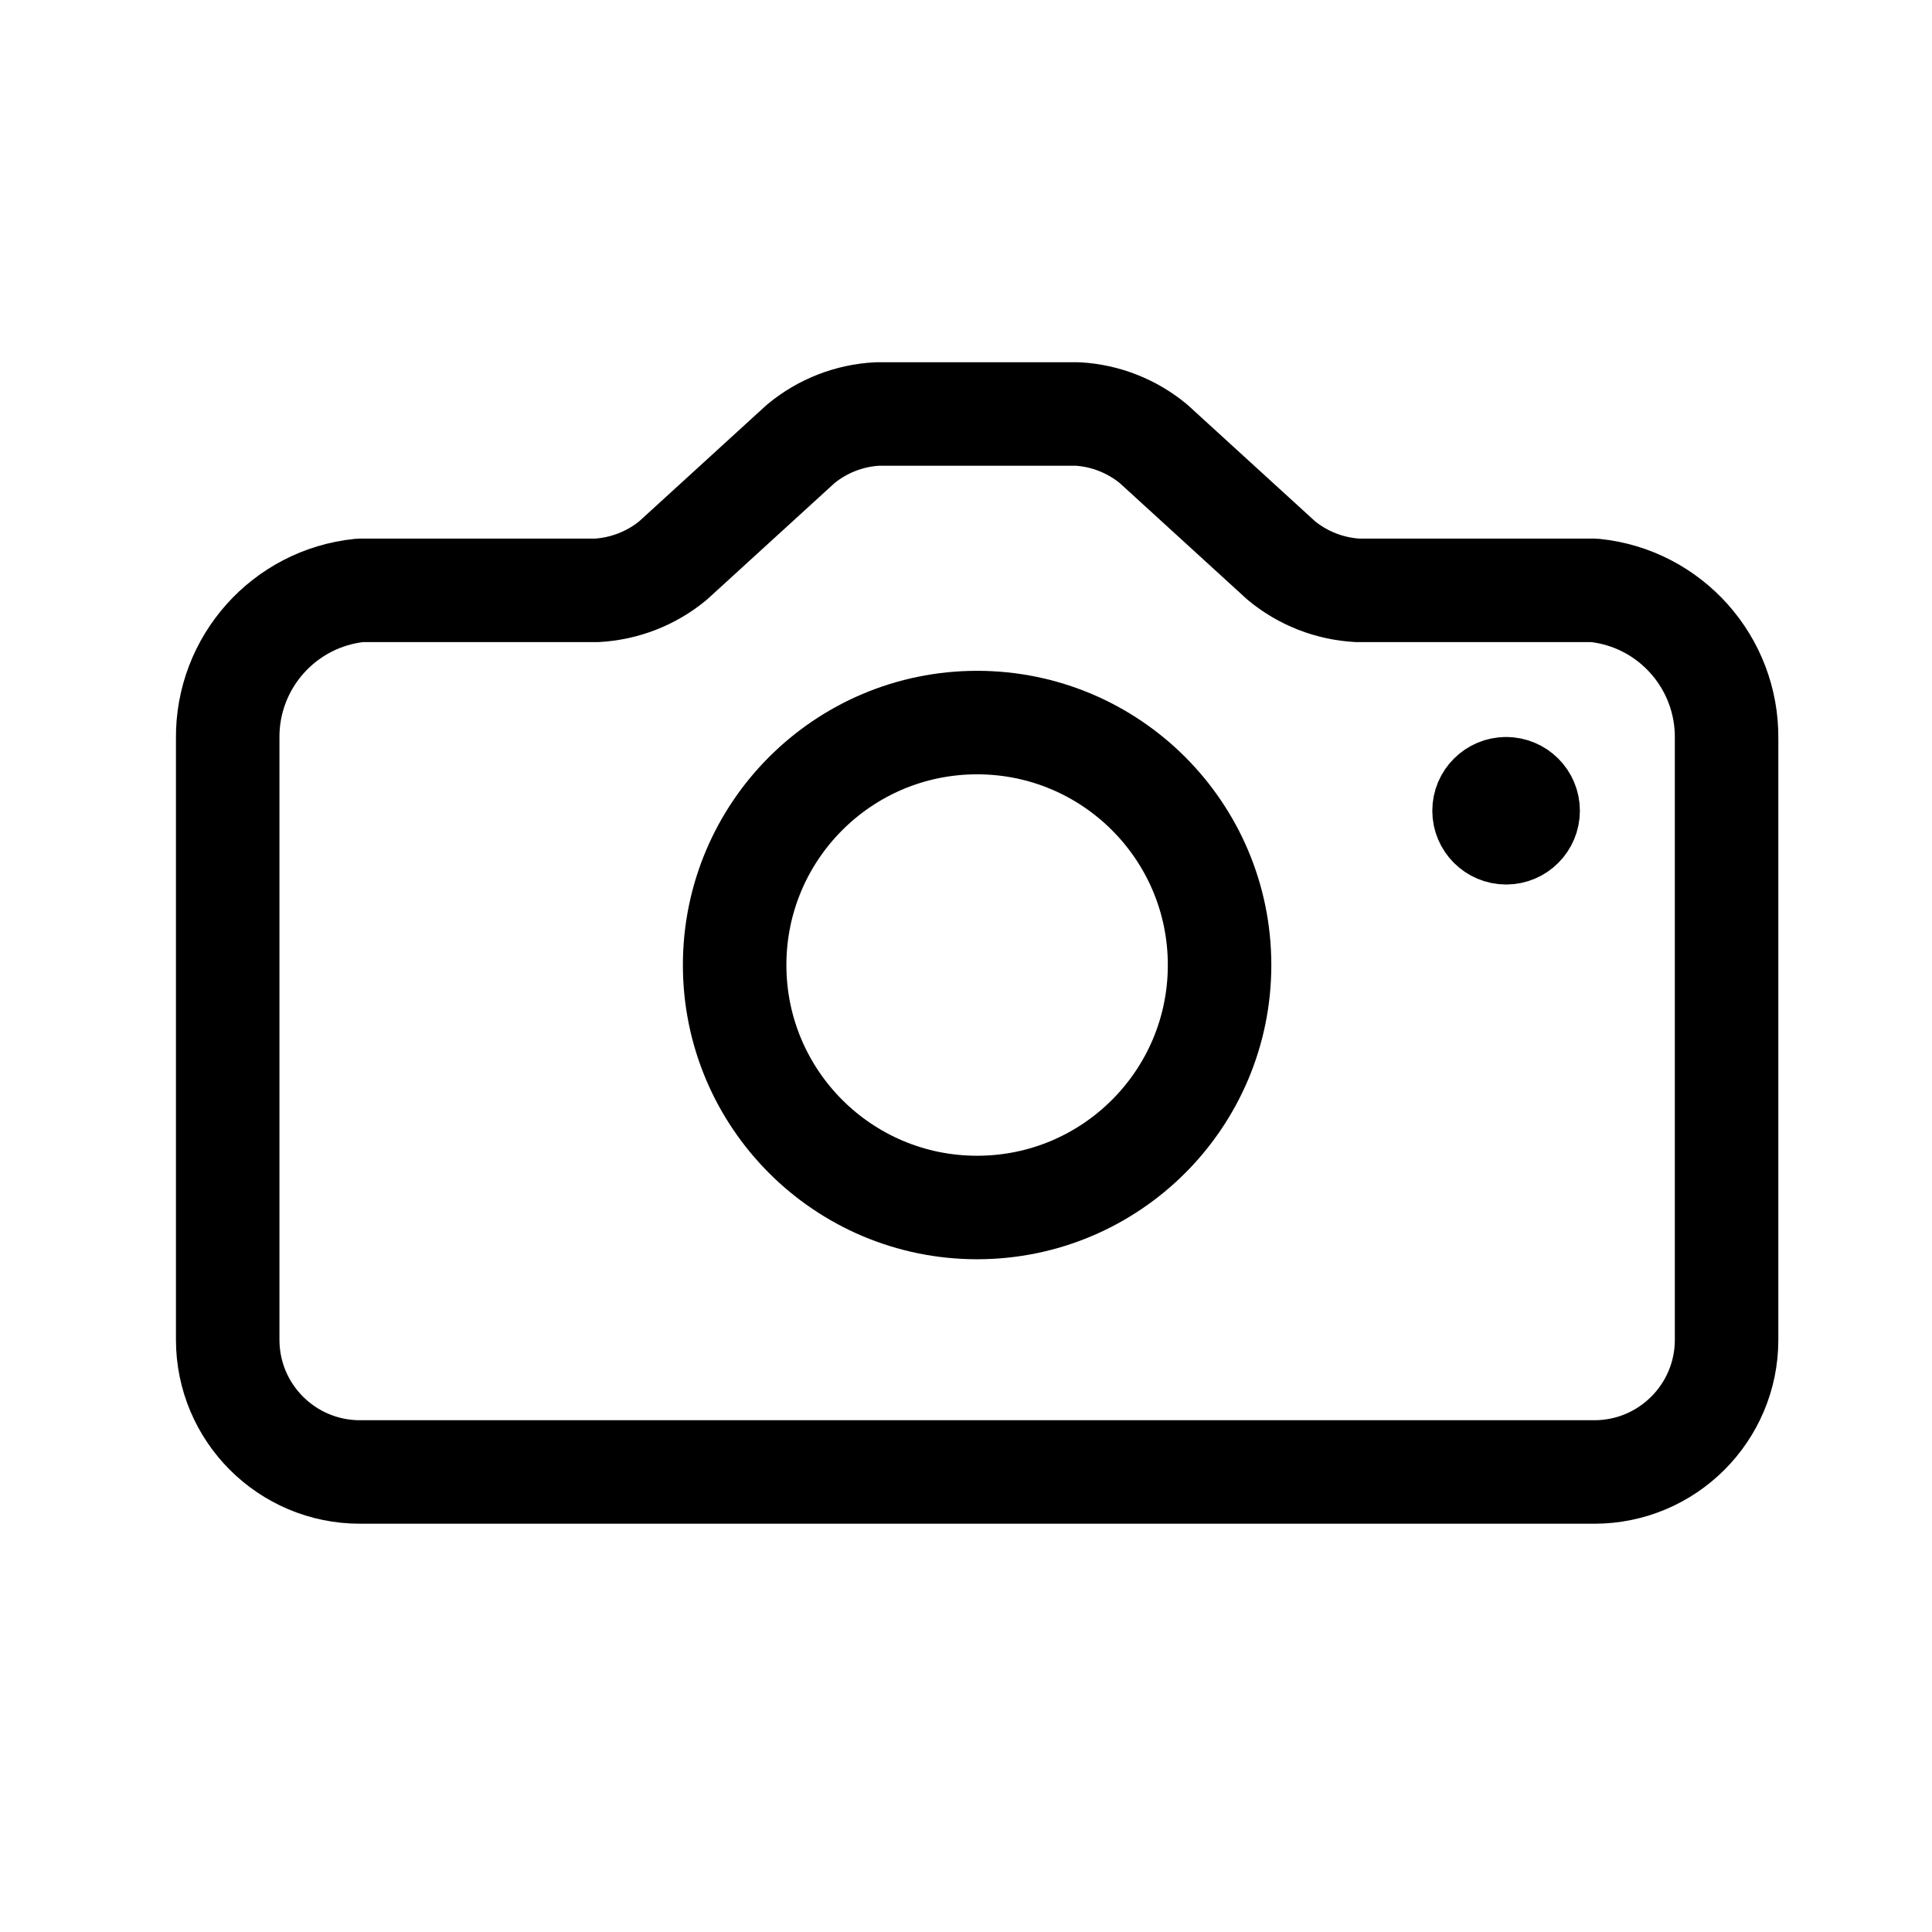
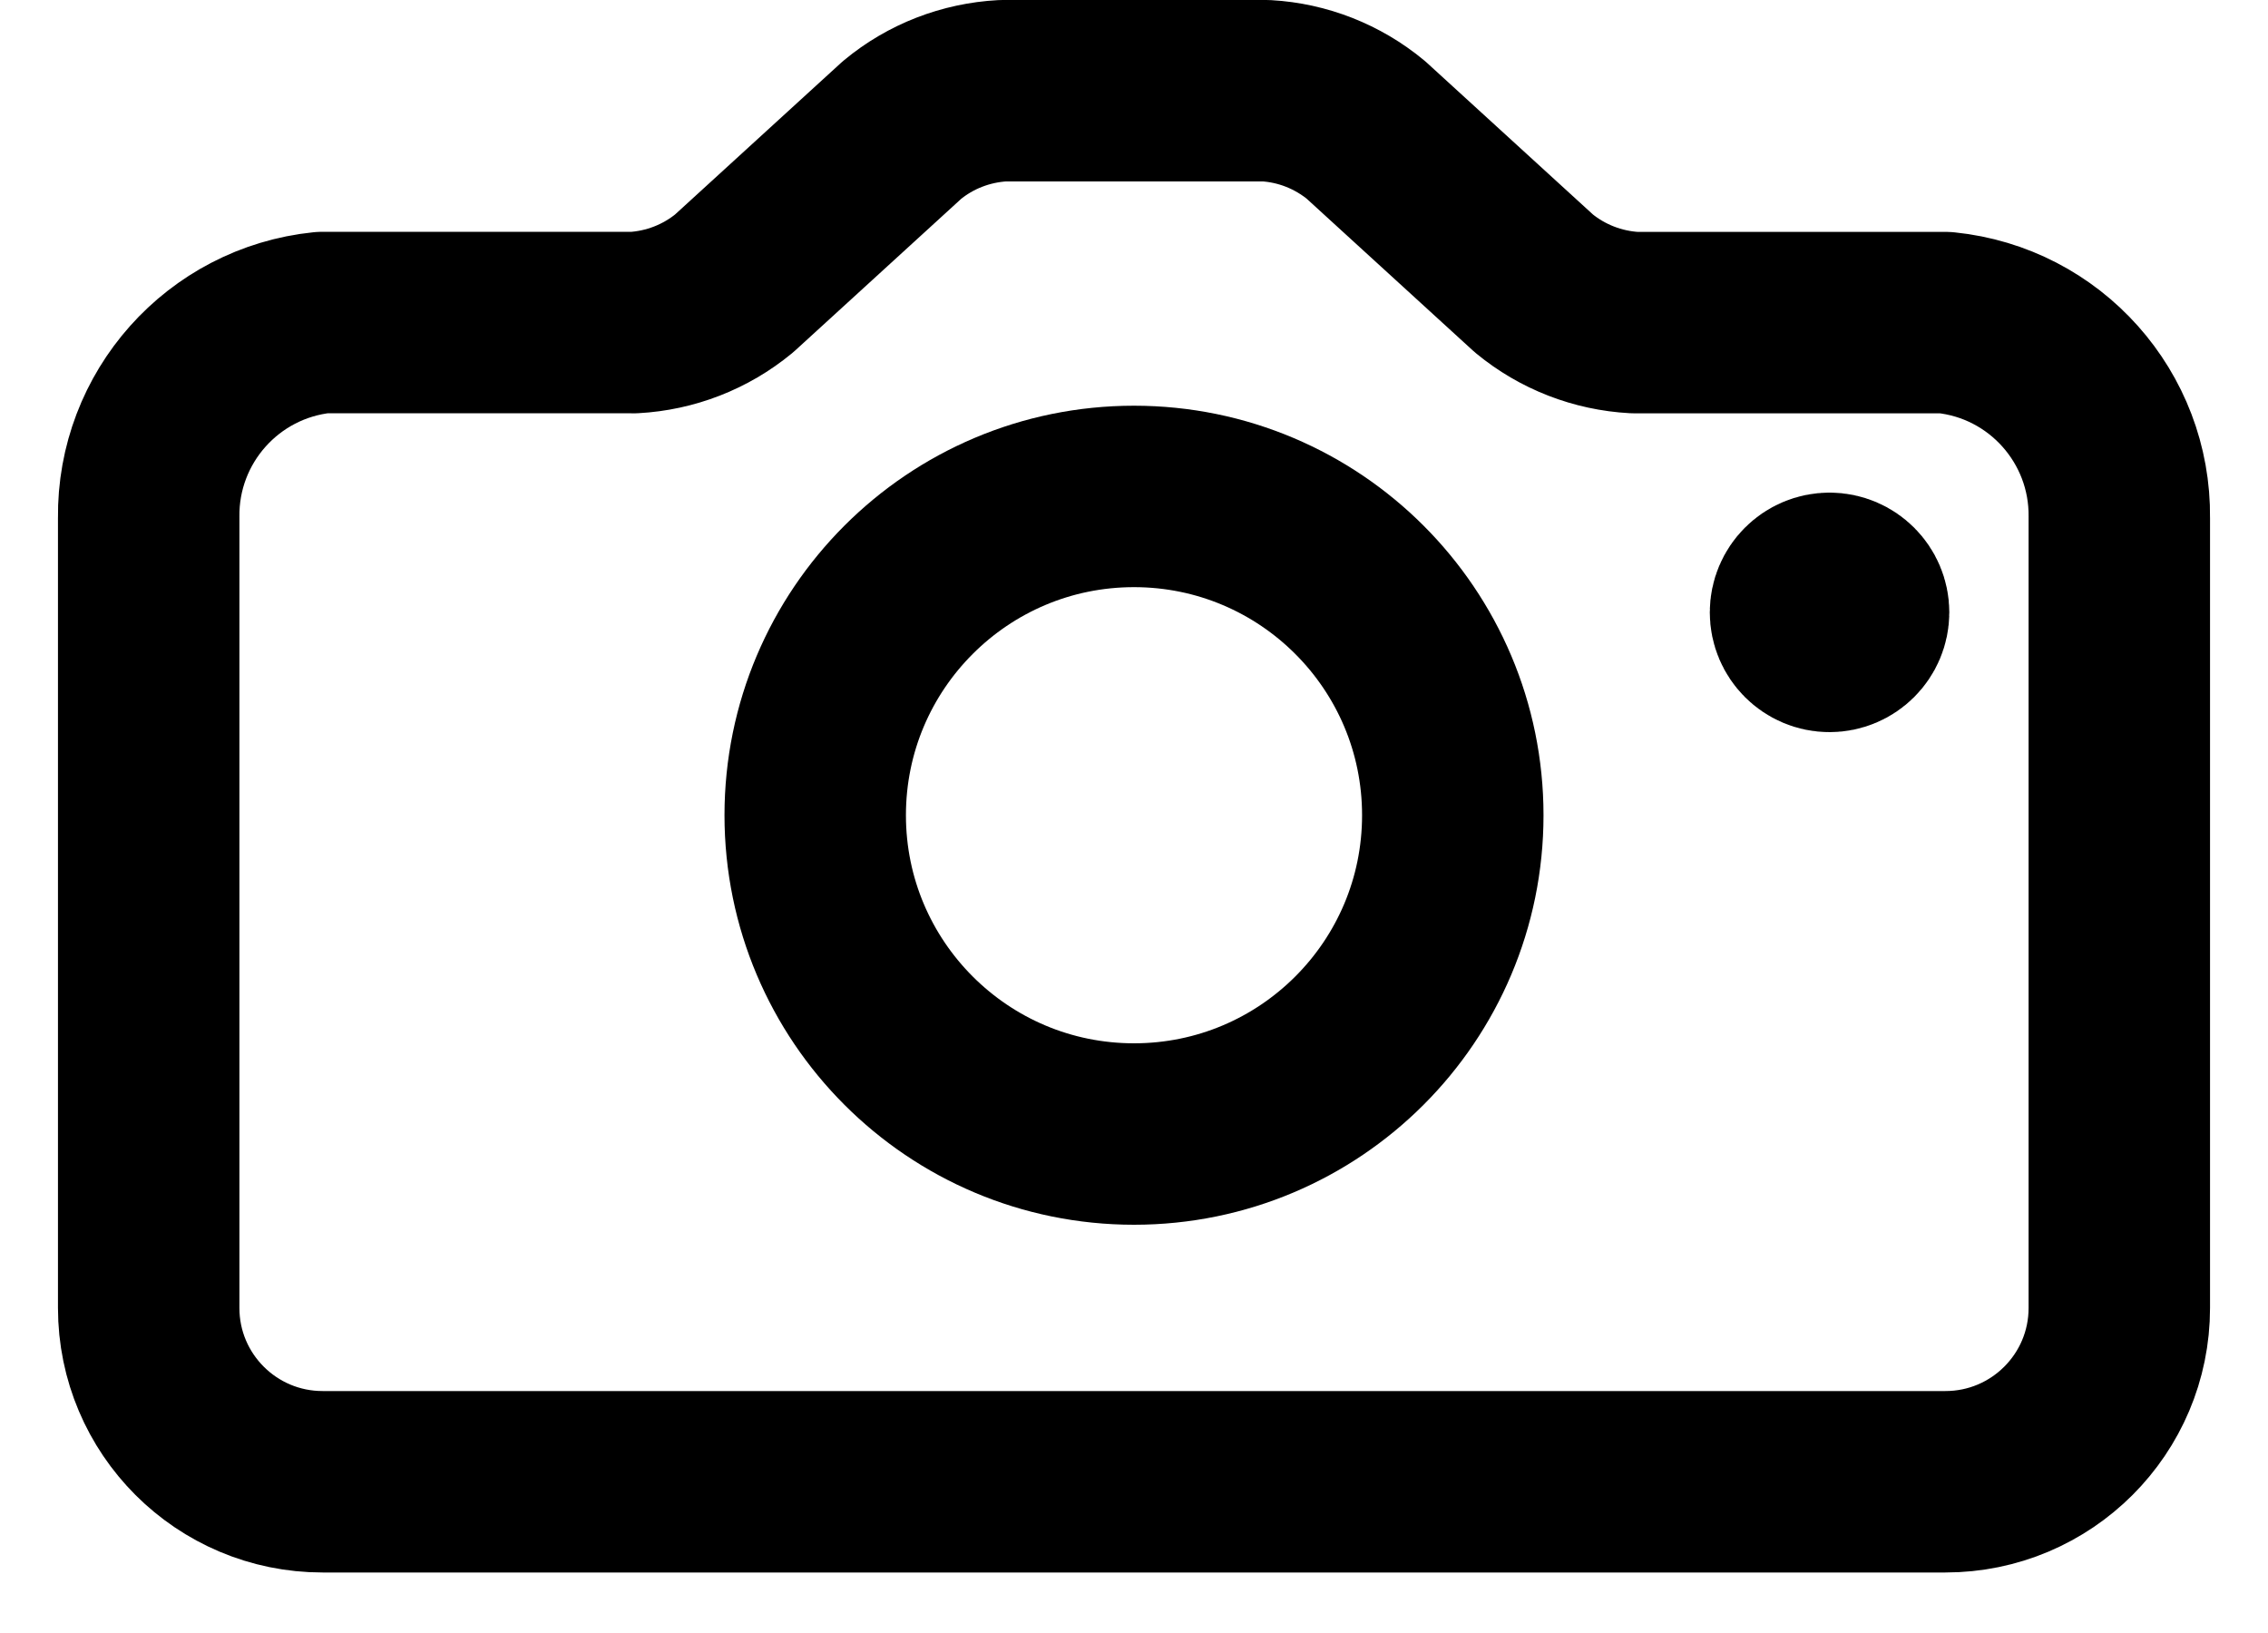
- <svg xmlns="http://www.w3.org/2000/svg" width="28px" height="28px" viewBox="0 0 28 28" version="1.1">
-   <g id="tool-" stroke="none" stroke-width="1" fill="none" fill-rule="evenodd">
-     <rect id="Rectangle" x="0" y="0" width="28" height="28" />
-     <path d="M8.644,8.556 C9.05,8.534 9.439,8.383 9.753,8.124 L11.606,6.432 C11.92,6.173 12.308,6.021 12.715,6 L15.618,6 C16.021,6.023 16.406,6.175 16.717,6.432 L18.57,8.124 C18.884,8.383 19.272,8.534 19.679,8.556 L23.106,8.556 C24.204,8.668 25.035,9.601 25.023,10.705 L25.023,19.417 C25.023,20.475 24.164,21.333 23.106,21.333 L5.217,21.333 C4.158,21.333 3.3,20.475 3.3,19.417 L3.3,10.705 C3.287,9.601 4.118,8.668 5.217,8.556 L8.644,8.556 Z" id="Path" stroke="currentColor" stroke-width="1.5" stroke-linecap="round" stroke-linejoin="round" />
-     <circle id="Oval" stroke="currentColor" stroke-width="1.5" stroke-linecap="round" stroke-linejoin="round" cx="14.161" cy="13.986" r="3.514" />
-     <path d="M21.828,11.431 C22.004,11.431 22.147,11.574 22.147,11.75 C22.147,11.926 22.004,12.069 21.828,12.069 C21.652,12.069 21.508,11.926 21.508,11.75 C21.508,11.574 21.652,11.431 21.828,11.431" id="Path" stroke="currentColor" stroke-width="1.5" stroke-linecap="round" stroke-linejoin="round" />
+ <svg xmlns="http://www.w3.org/2000/svg" viewBox="0 0 25 18">
+   <g fill="none" fill-rule="evenodd" stroke="currentColor" stroke-linecap="round" stroke-linejoin="round" stroke-width="2" transform="translate(1 1)">
+     <path d="M5.983 2.556c.406-.022.795-.173 1.109-.432L8.944.432c.314-.26.703-.41 1.11-.432h2.903c.403.023.788.175 1.099.432l1.852 1.692c.314.259.703.41 1.11.432h3.426c1.099.112 1.93 1.045 1.917 2.149v8.712c0 1.058-.858 1.916-1.917 1.916H2.556c-1.059 0-1.917-.858-1.917-1.916V4.705c-.013-1.104.818-2.037 1.917-2.15h3.427z" />
+     <circle cx="11.5" cy="7.986" r="3.514" />
+     <path d="M19.167 5.43c.176 0 .32.144.32.32 0 .176-.144.32-.32.32-.177 0-.32-.144-.32-.32 0-.176.143-.32.32-.32" />
  </g>
</svg>
